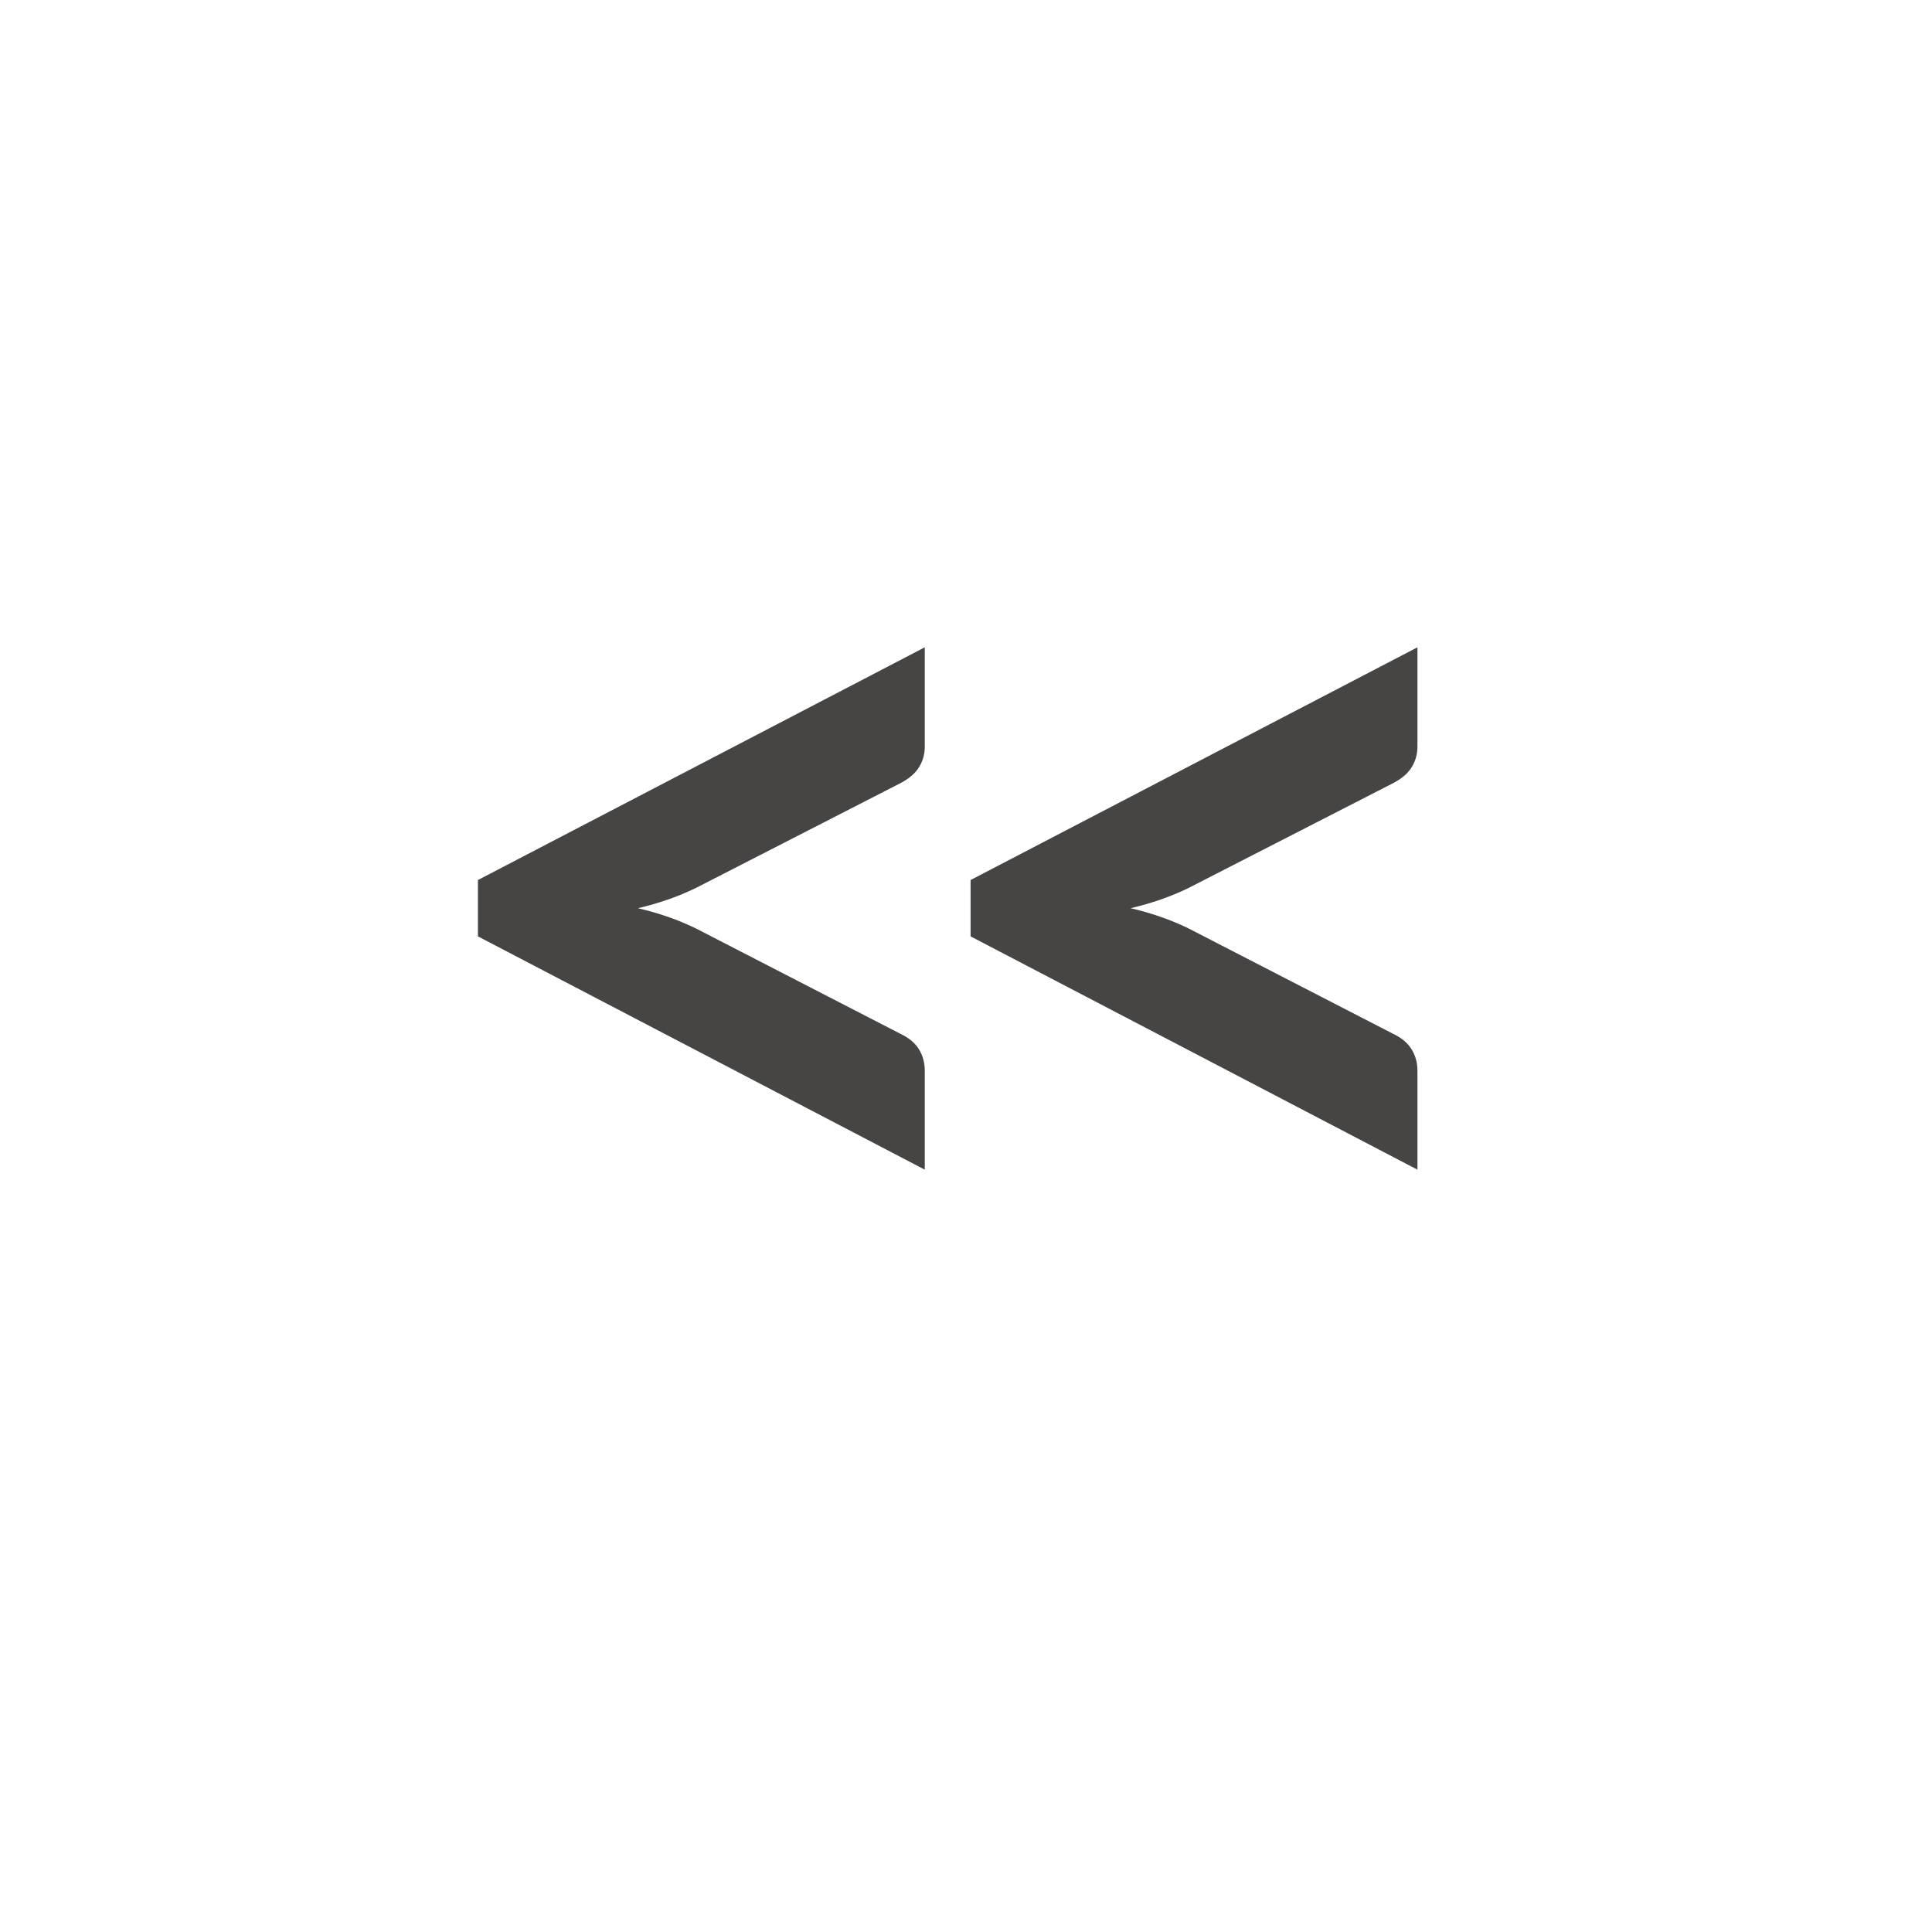
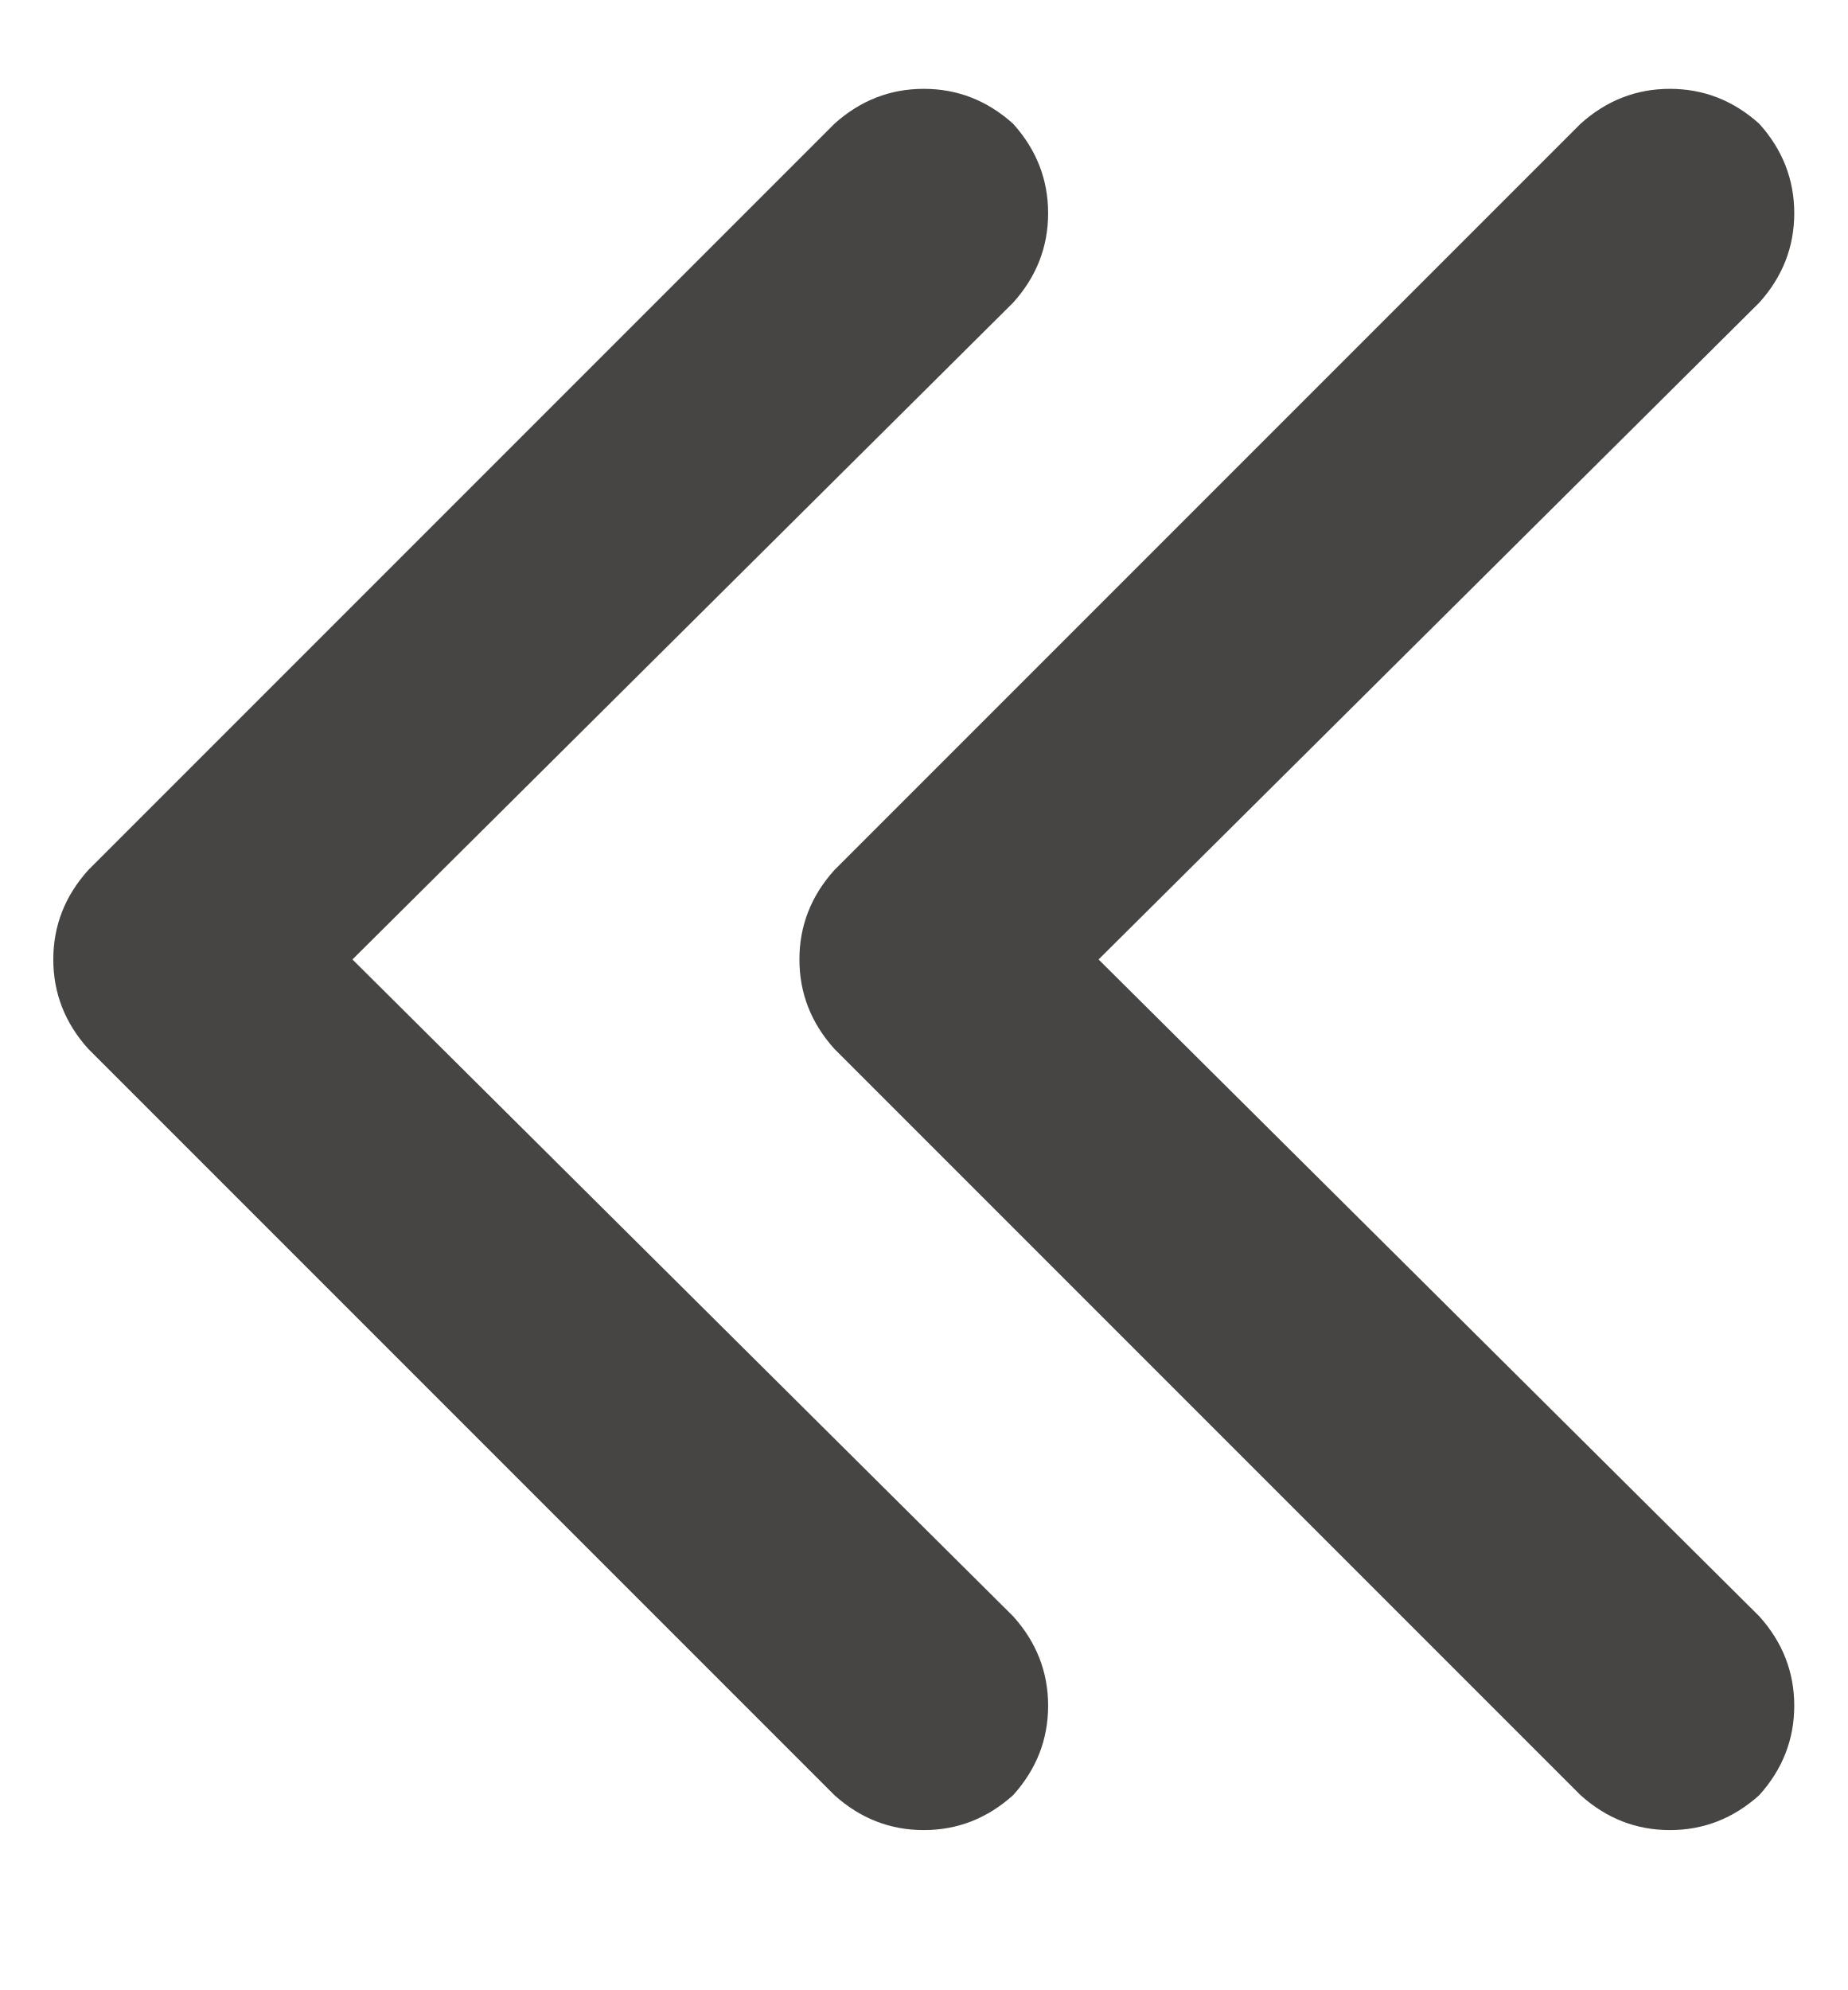
- <svg xmlns="http://www.w3.org/2000/svg" width="24px" height="24px" viewBox="0 0 24 24" version="1.1">
+ <svg xmlns="http://www.w3.org/2000/svg" width="13px" height="14px" viewBox="0 0 13 13" version="1.1">
  <g id="Page-1" stroke="none" stroke-width="1" fill="none" fill-rule="evenodd">
    <g id="icon_first">
-       <rect id="Rectangle-2" stroke="#F5F5F5" x="0.5" y="0.5" width="0" height="0" rx="2" />
-       <path d="M8.646,11.03 C8.427,11.137 8.186,11.221 7.925,11.282 C8.186,11.343 8.427,11.427 8.646,11.534 L11.187,12.843 C11.294,12.894 11.371,12.96 11.418,13.039 C11.465,13.118 11.488,13.205 11.488,13.298 L11.488,14.53 L5.937,11.632 L5.937,10.932 L11.488,8.041 L11.488,9.273 C11.488,9.366 11.465,9.451 11.418,9.528 C11.371,9.606 11.294,9.672 11.187,9.728 L8.646,11.03 Z M14.766,11.03 C14.547,11.137 14.306,11.221 14.045,11.282 C14.306,11.343 14.547,11.427 14.766,11.534 L17.307,12.843 C17.414,12.894 17.491,12.96 17.538,13.039 C17.585,13.118 17.608,13.205 17.608,13.298 L17.608,14.53 L12.057,11.632 L12.057,10.932 L17.608,8.041 L17.608,9.273 C17.608,9.366 17.585,9.451 17.538,9.528 C17.491,9.606 17.414,9.672 17.307,9.728 L14.766,11.03 Z" id="&lt;&lt;" fill="#474543" />
+       <path d="M2.48 6.25L7.129 10.871C7.293 11.053 7.375 11.263 7.375 11.5C7.375 11.737 7.293 11.947 7.129 12.129C6.947 12.293 6.737 12.375 6.5 12.375C6.263 12.375 6.053 12.293 5.871 12.129L0.621 6.879C0.457 6.697 0.375 6.487 0.375 6.25C0.375 6.013 0.457 5.803 0.621 5.621L5.871 0.371C6.053 0.207 6.263 0.125 6.5 0.125C6.737 0.125 6.947 0.207 7.129 0.371C7.293 0.553 7.375 0.763 7.375 1C7.375 1.237 7.293 1.447 7.129 1.629L2.48 6.25ZM7.73 6.25L12.379 10.871C12.543 11.053 12.625 11.263 12.625 11.5C12.625 11.737 12.543 11.947 12.379 12.129C12.197 12.293 11.987 12.375 11.75 12.375C11.513 12.375 11.303 12.293 11.121 12.129L5.871 6.879C5.707 6.697 5.625 6.487 5.625 6.25C5.625 6.013 5.707 5.803 5.871 5.621L11.121 0.371C11.303 0.207 11.513 0.125 11.75 0.125C11.987 0.125 12.197 0.207 12.379 0.371C12.543 0.553 12.625 0.763 12.625 1C12.625 1.237 12.543 1.447 12.379 1.629L7.73 6.25Z" id="&lt;&lt;" fill="#474543" />
    </g>
  </g>
</svg>
